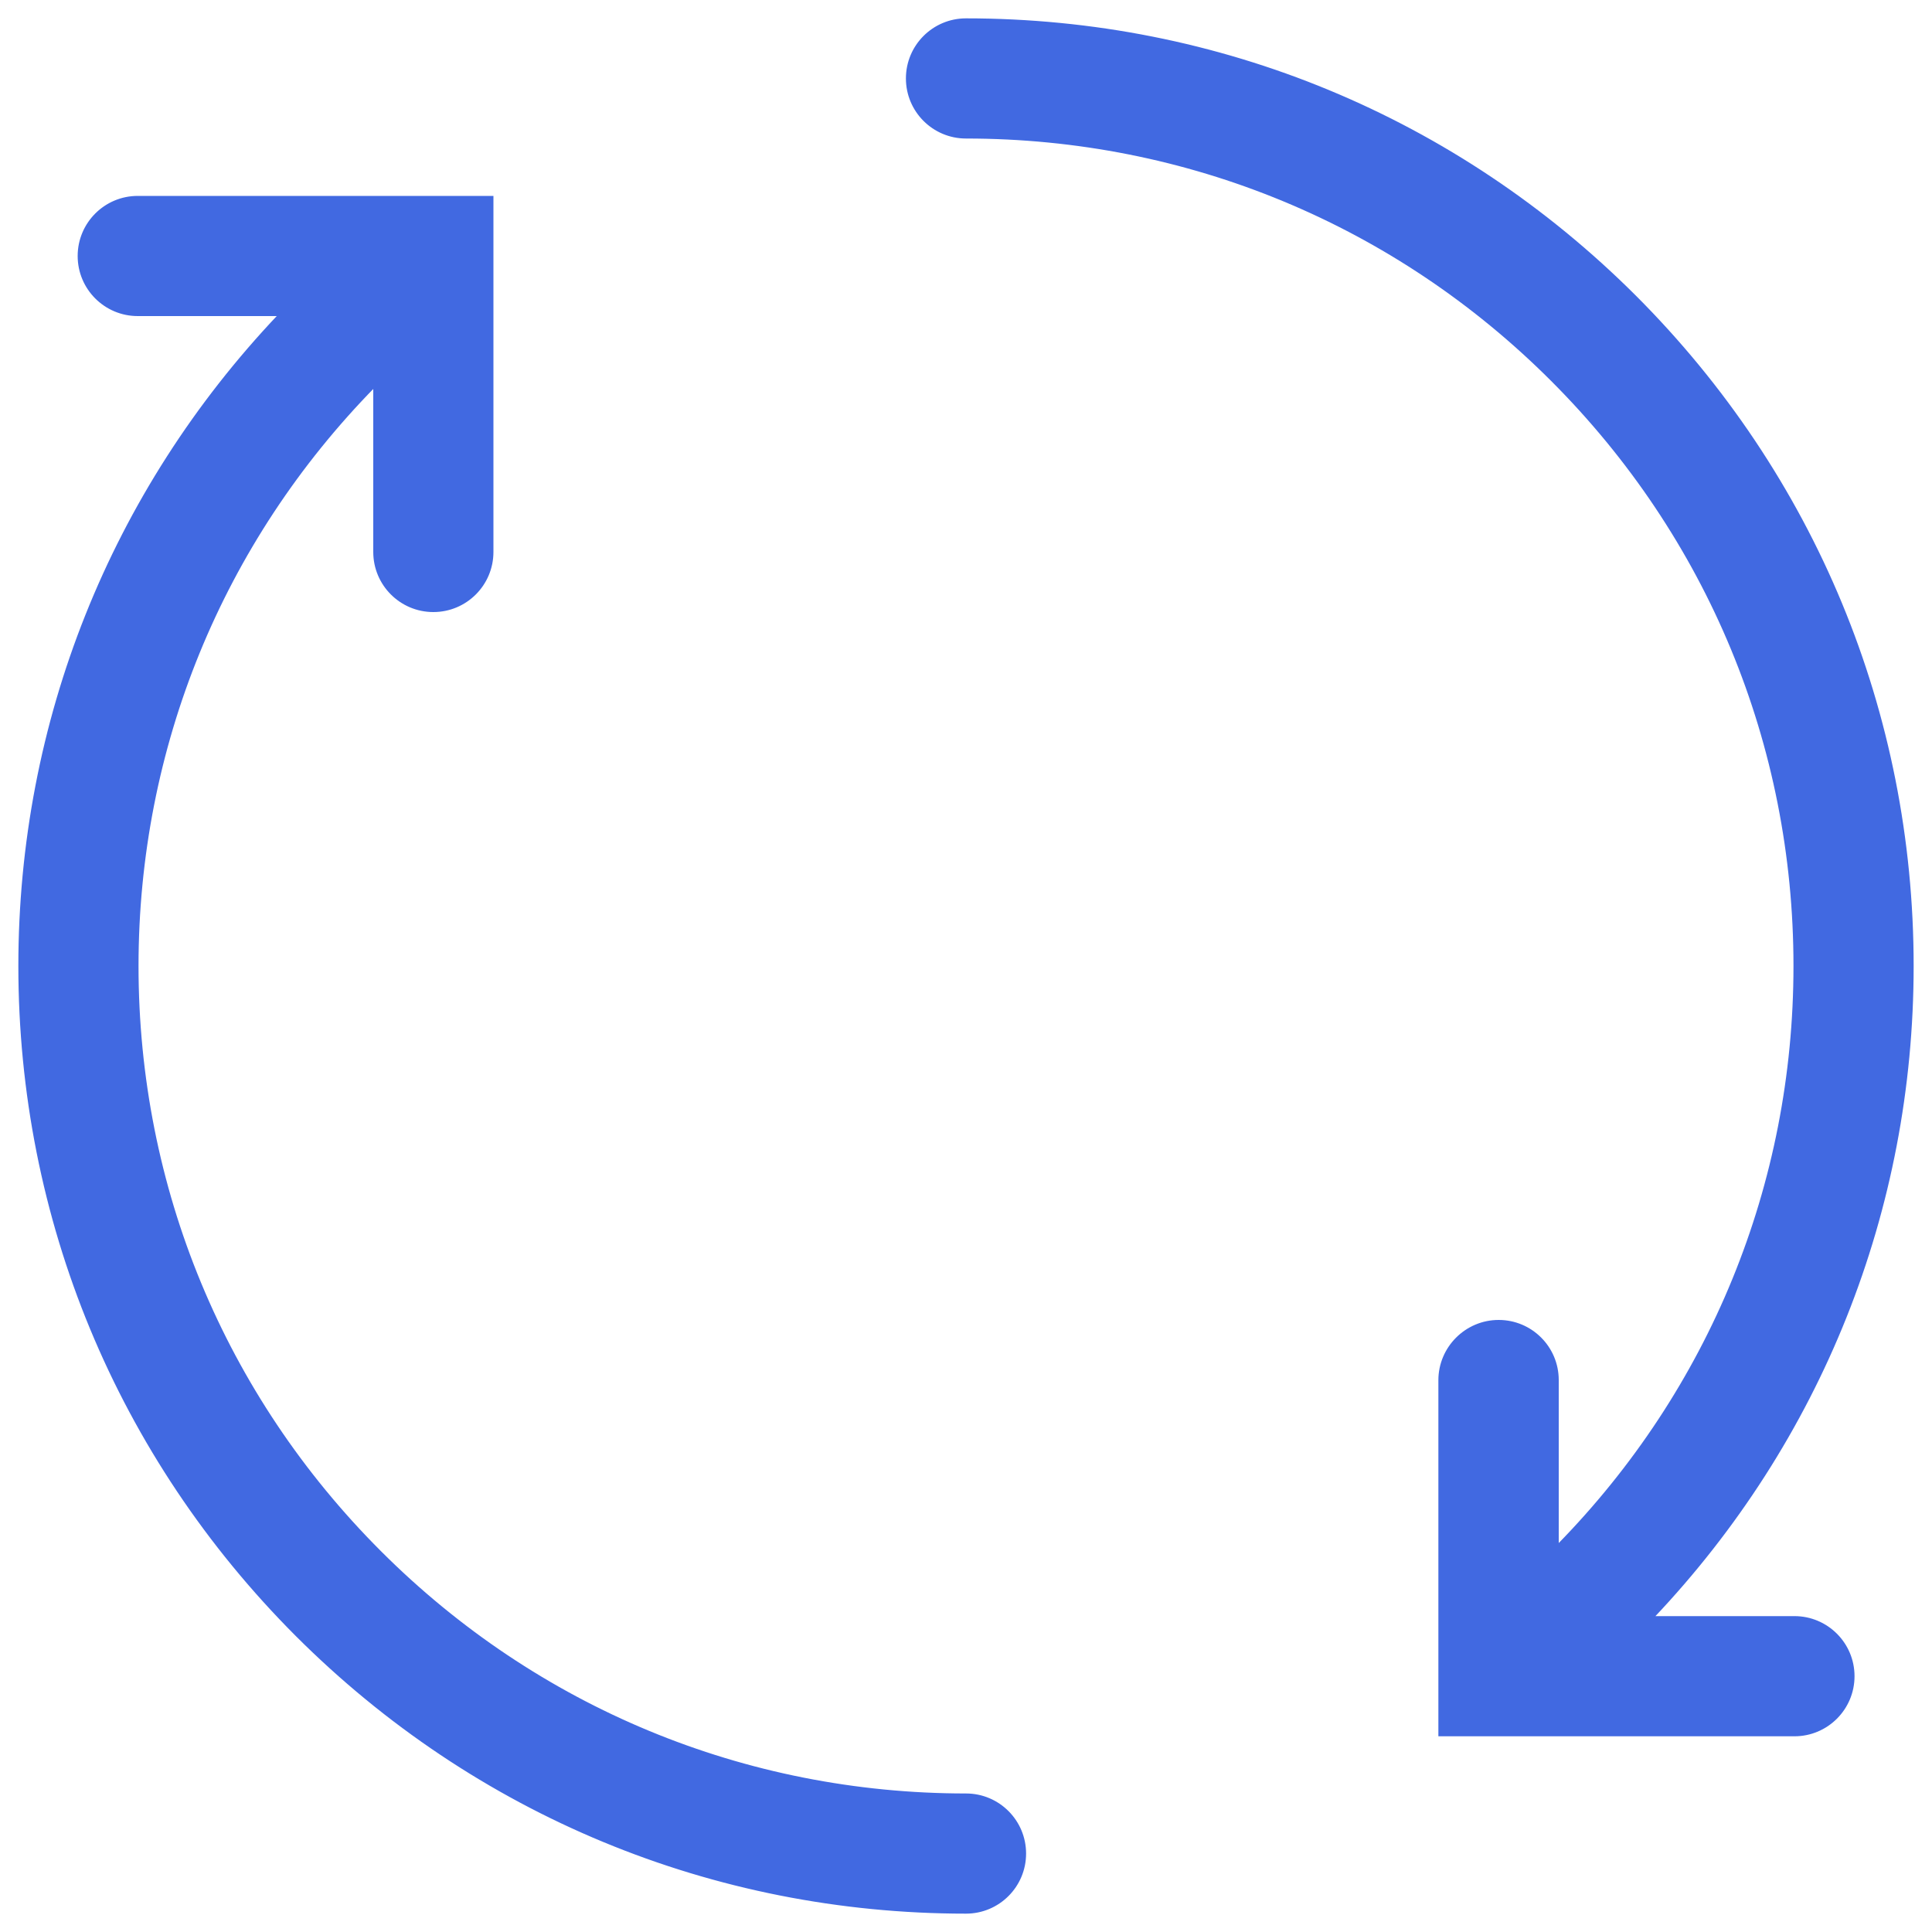
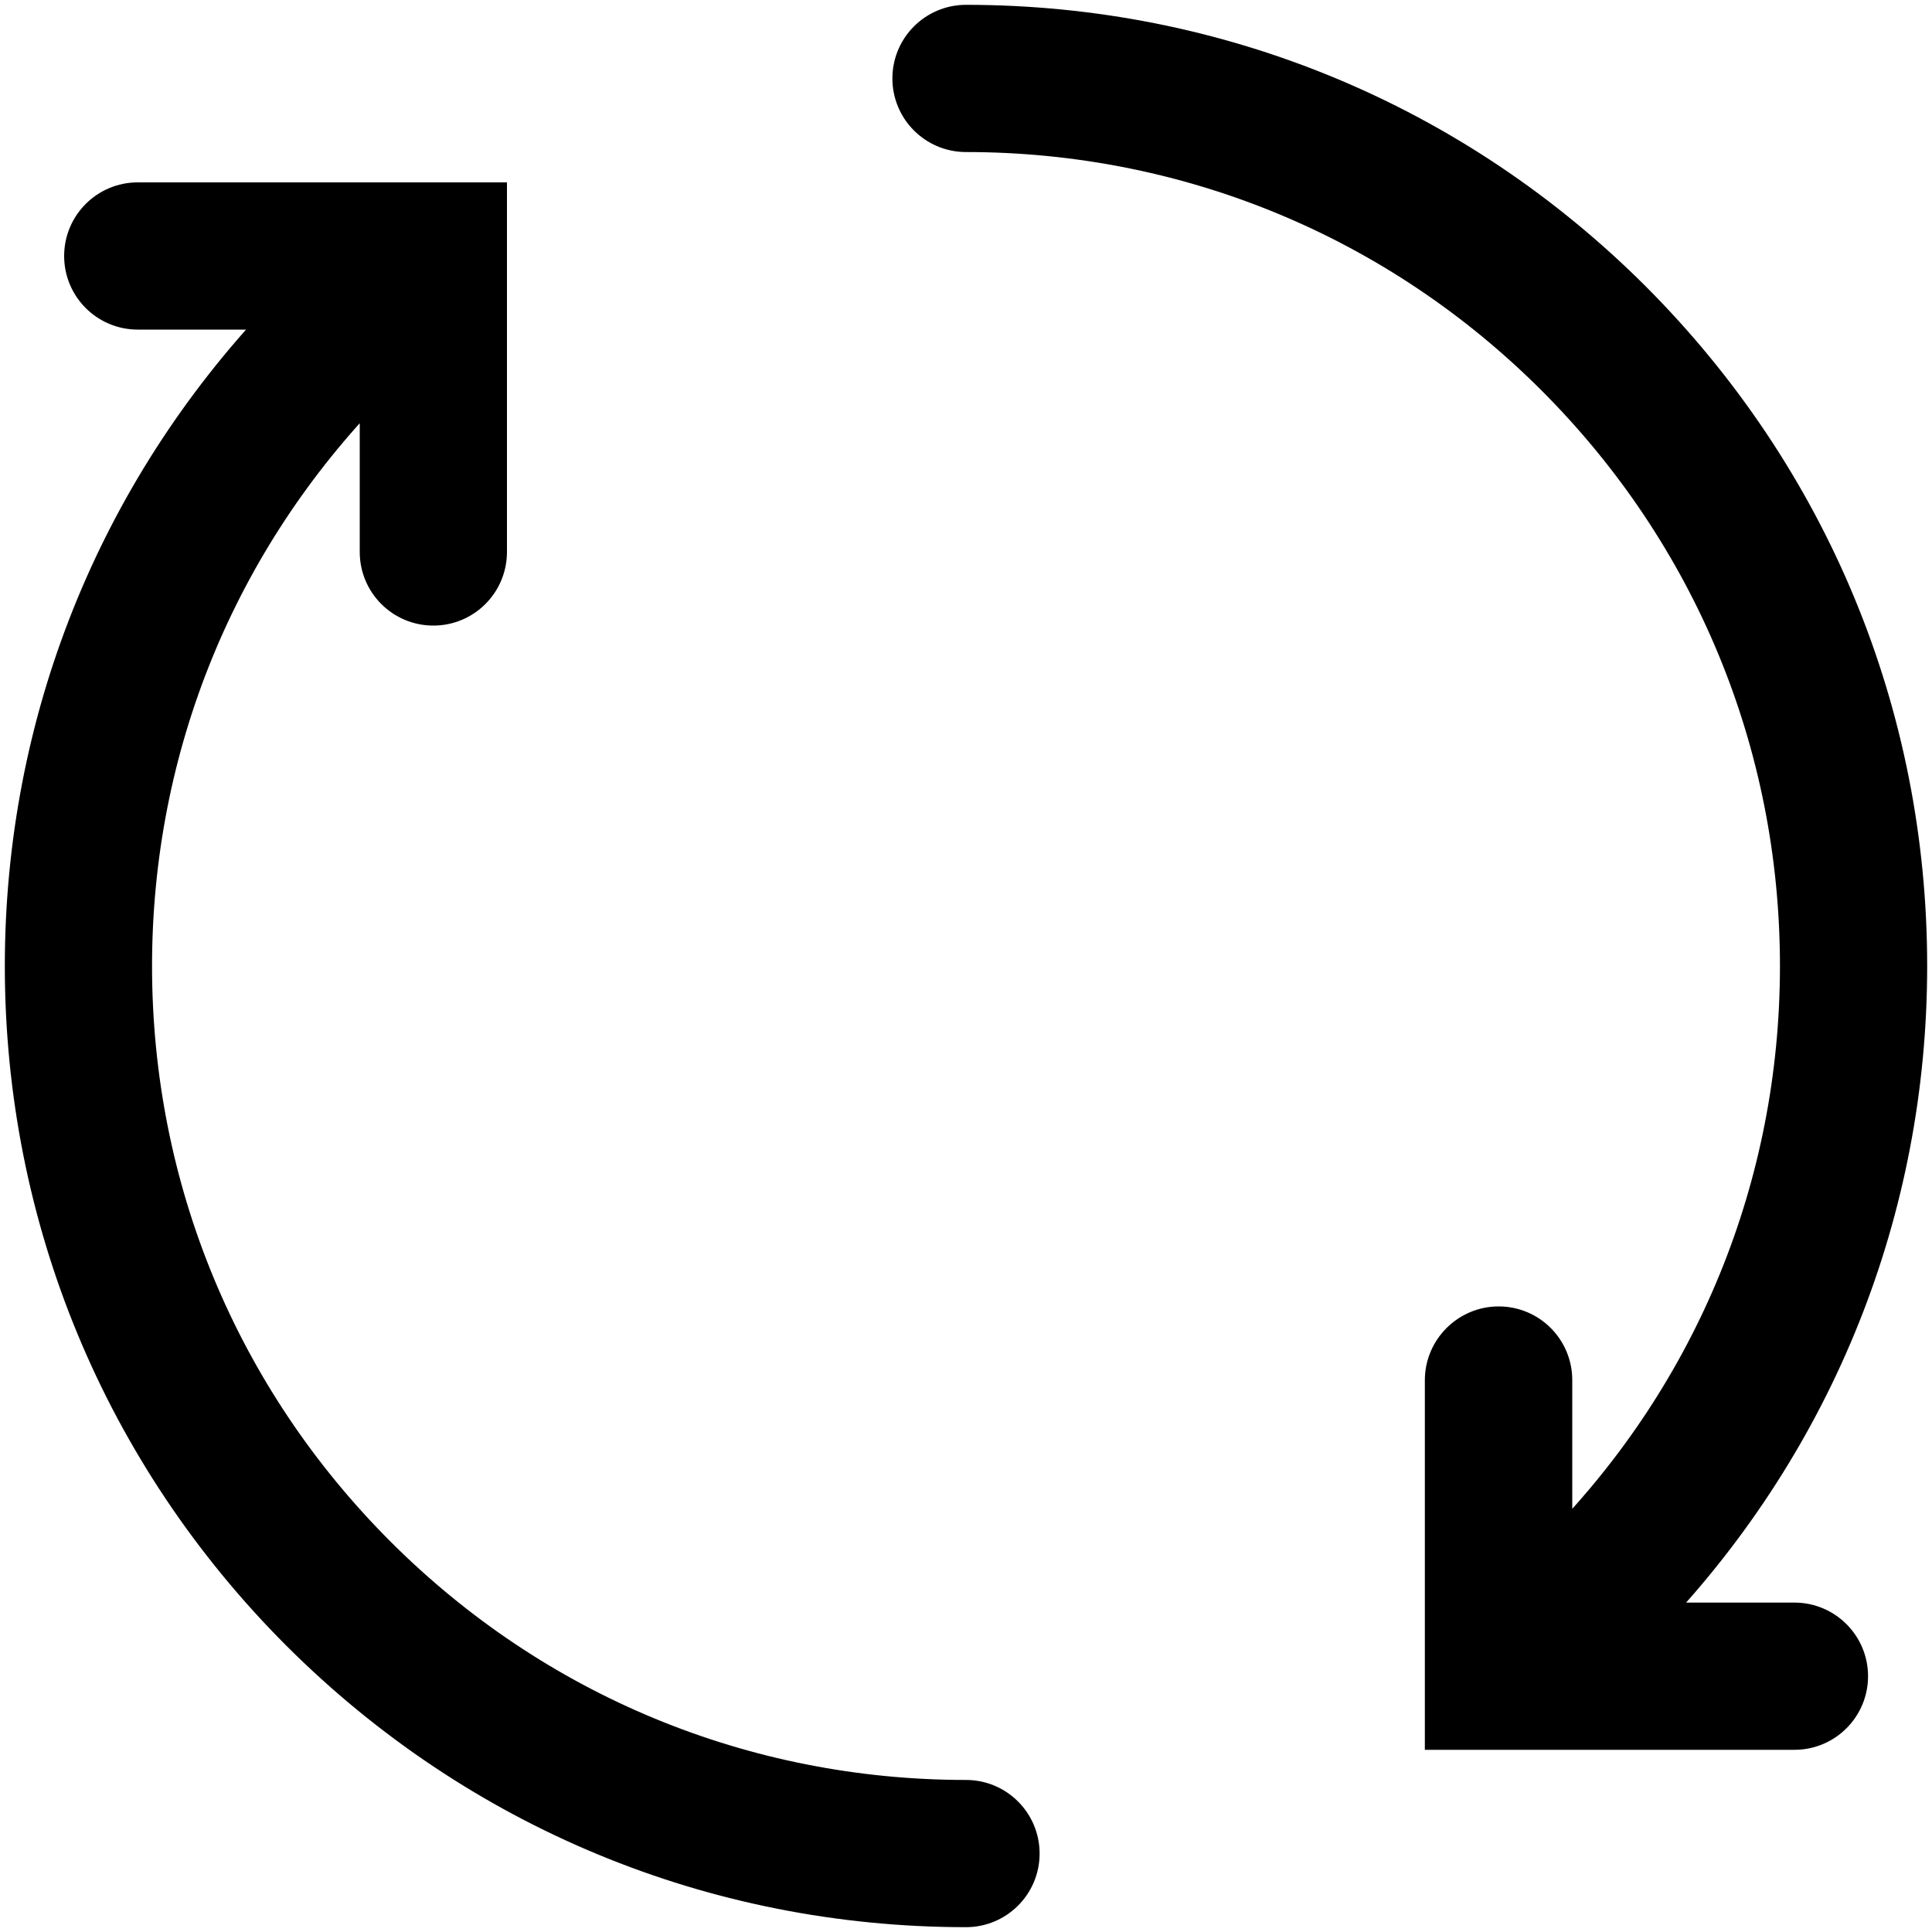
<svg xmlns="http://www.w3.org/2000/svg" version="1.1" x="0px" y="0px" viewBox="0 0 1000 1000" enable-background="new 0 0 1000 1000" xml:space="preserve" id="svg10">
  <defs id="defs14" />
  <g id="g8">
-     <path d="m 469.4,40.6 c 0,16.9 13.7,30.6 30.6,30.6 114.5,0 222.2,44.6 303.2,125.6 81,81 125.6,188.6 125.6,303.2 0,113 -43.5,219.3 -122.5,299.9 v -85.6 c 0,-16.9 -13.7,-30.6 -30.6,-30.6 -16.9,0 -30.7,13.8 -30.7,30.7 v 183.8 h 183.8 c 16.9,0 30.6,-13.7 30.6,-30.6 0,-16.9 -13.7,-30.6 -30.6,-30.6 H 855.7 C 942.3,745.5 990,626.4 990,500 990,369.1 939,246.1 846.5,153.5 753.9,61 630.9,10 500,10 483.1,10 469.4,23.7 469.4,40.6 Z" id="path4" style="fill:#4169e1;fill-opacity:1;stroke:#4169e1;stroke-opacity:1" />
-     <path d="M 153.5,846.5 C 246.1,939 369.1,990 500,990 c 16.9,0 30.6,-13.7 30.6,-30.6 0,-16.9 -13.7,-30.6 -30.6,-30.6 C 385.5,928.8 277.8,884.2 196.8,803.2 115.8,722.2 71.2,614.6 71.2,500 71.2,387 114.7,280.7 193.7,200.1 v 85.6 c 0,16.9 13.7,30.6 30.6,30.6 16.9,0 30.6,-13.7 30.6,-30.6 V 101.9 H 71.3 c -16.9,0 -30.6,13.7 -30.6,30.6 0,16.9 13.7,30.6 30.6,30.6 h 73.1 C 57.7,254.5 10,373.6 10,500 10,630.9 61,753.9 153.5,846.5 Z" id="path6" style="fill:#4169e1;fill-opacity:1;stroke:#4169e1;stroke-opacity:1" />
+     <path d="m 469.4,40.6 c 0,16.9 13.7,30.6 30.6,30.6 114.5,0 222.2,44.6 303.2,125.6 81,81 125.6,188.6 125.6,303.2 0,113 -43.5,219.3 -122.5,299.9 v -85.6 c 0,-16.9 -13.7,-30.6 -30.6,-30.6 -16.9,0 -30.7,13.8 -30.7,30.7 v 183.8 h 183.8 c 16.9,0 30.6,-13.7 30.6,-30.6 0,-16.9 -13.7,-30.6 -30.6,-30.6 H 855.7 C 942.3,745.5 990,626.4 990,500 990,369.1 939,246.1 846.5,153.5 753.9,61 630.9,10 500,10 483.1,10 469.4,23.7 469.4,40.6 Z" id="path4" style="fill:#000000;fill-opacity:1;stroke:#000000;stroke-opacity:1;stroke-width:15;stroke-miterlimit:4;stroke-dasharray:none" />
+     <path d="M 153.5,846.5 C 246.1,939 369.1,990 500,990 c 16.9,0 30.6,-13.7 30.6,-30.6 0,-16.9 -13.7,-30.6 -30.6,-30.6 C 385.5,928.8 277.8,884.2 196.8,803.2 115.8,722.2 71.2,614.6 71.2,500 71.2,387 114.7,280.7 193.7,200.1 v 85.6 c 0,16.9 13.7,30.6 30.6,30.6 16.9,0 30.6,-13.7 30.6,-30.6 V 101.9 H 71.3 c -16.9,0 -30.6,13.7 -30.6,30.6 0,16.9 13.7,30.6 30.6,30.6 h 73.1 C 57.7,254.5 10,373.6 10,500 10,630.9 61,753.9 153.5,846.5 Z" id="path6" style="fill:#000000;fill-opacity:1;stroke:#000000;stroke-opacity:1;stroke-width:15;stroke-miterlimit:4;stroke-dasharray:none" />
  </g>
</svg>
